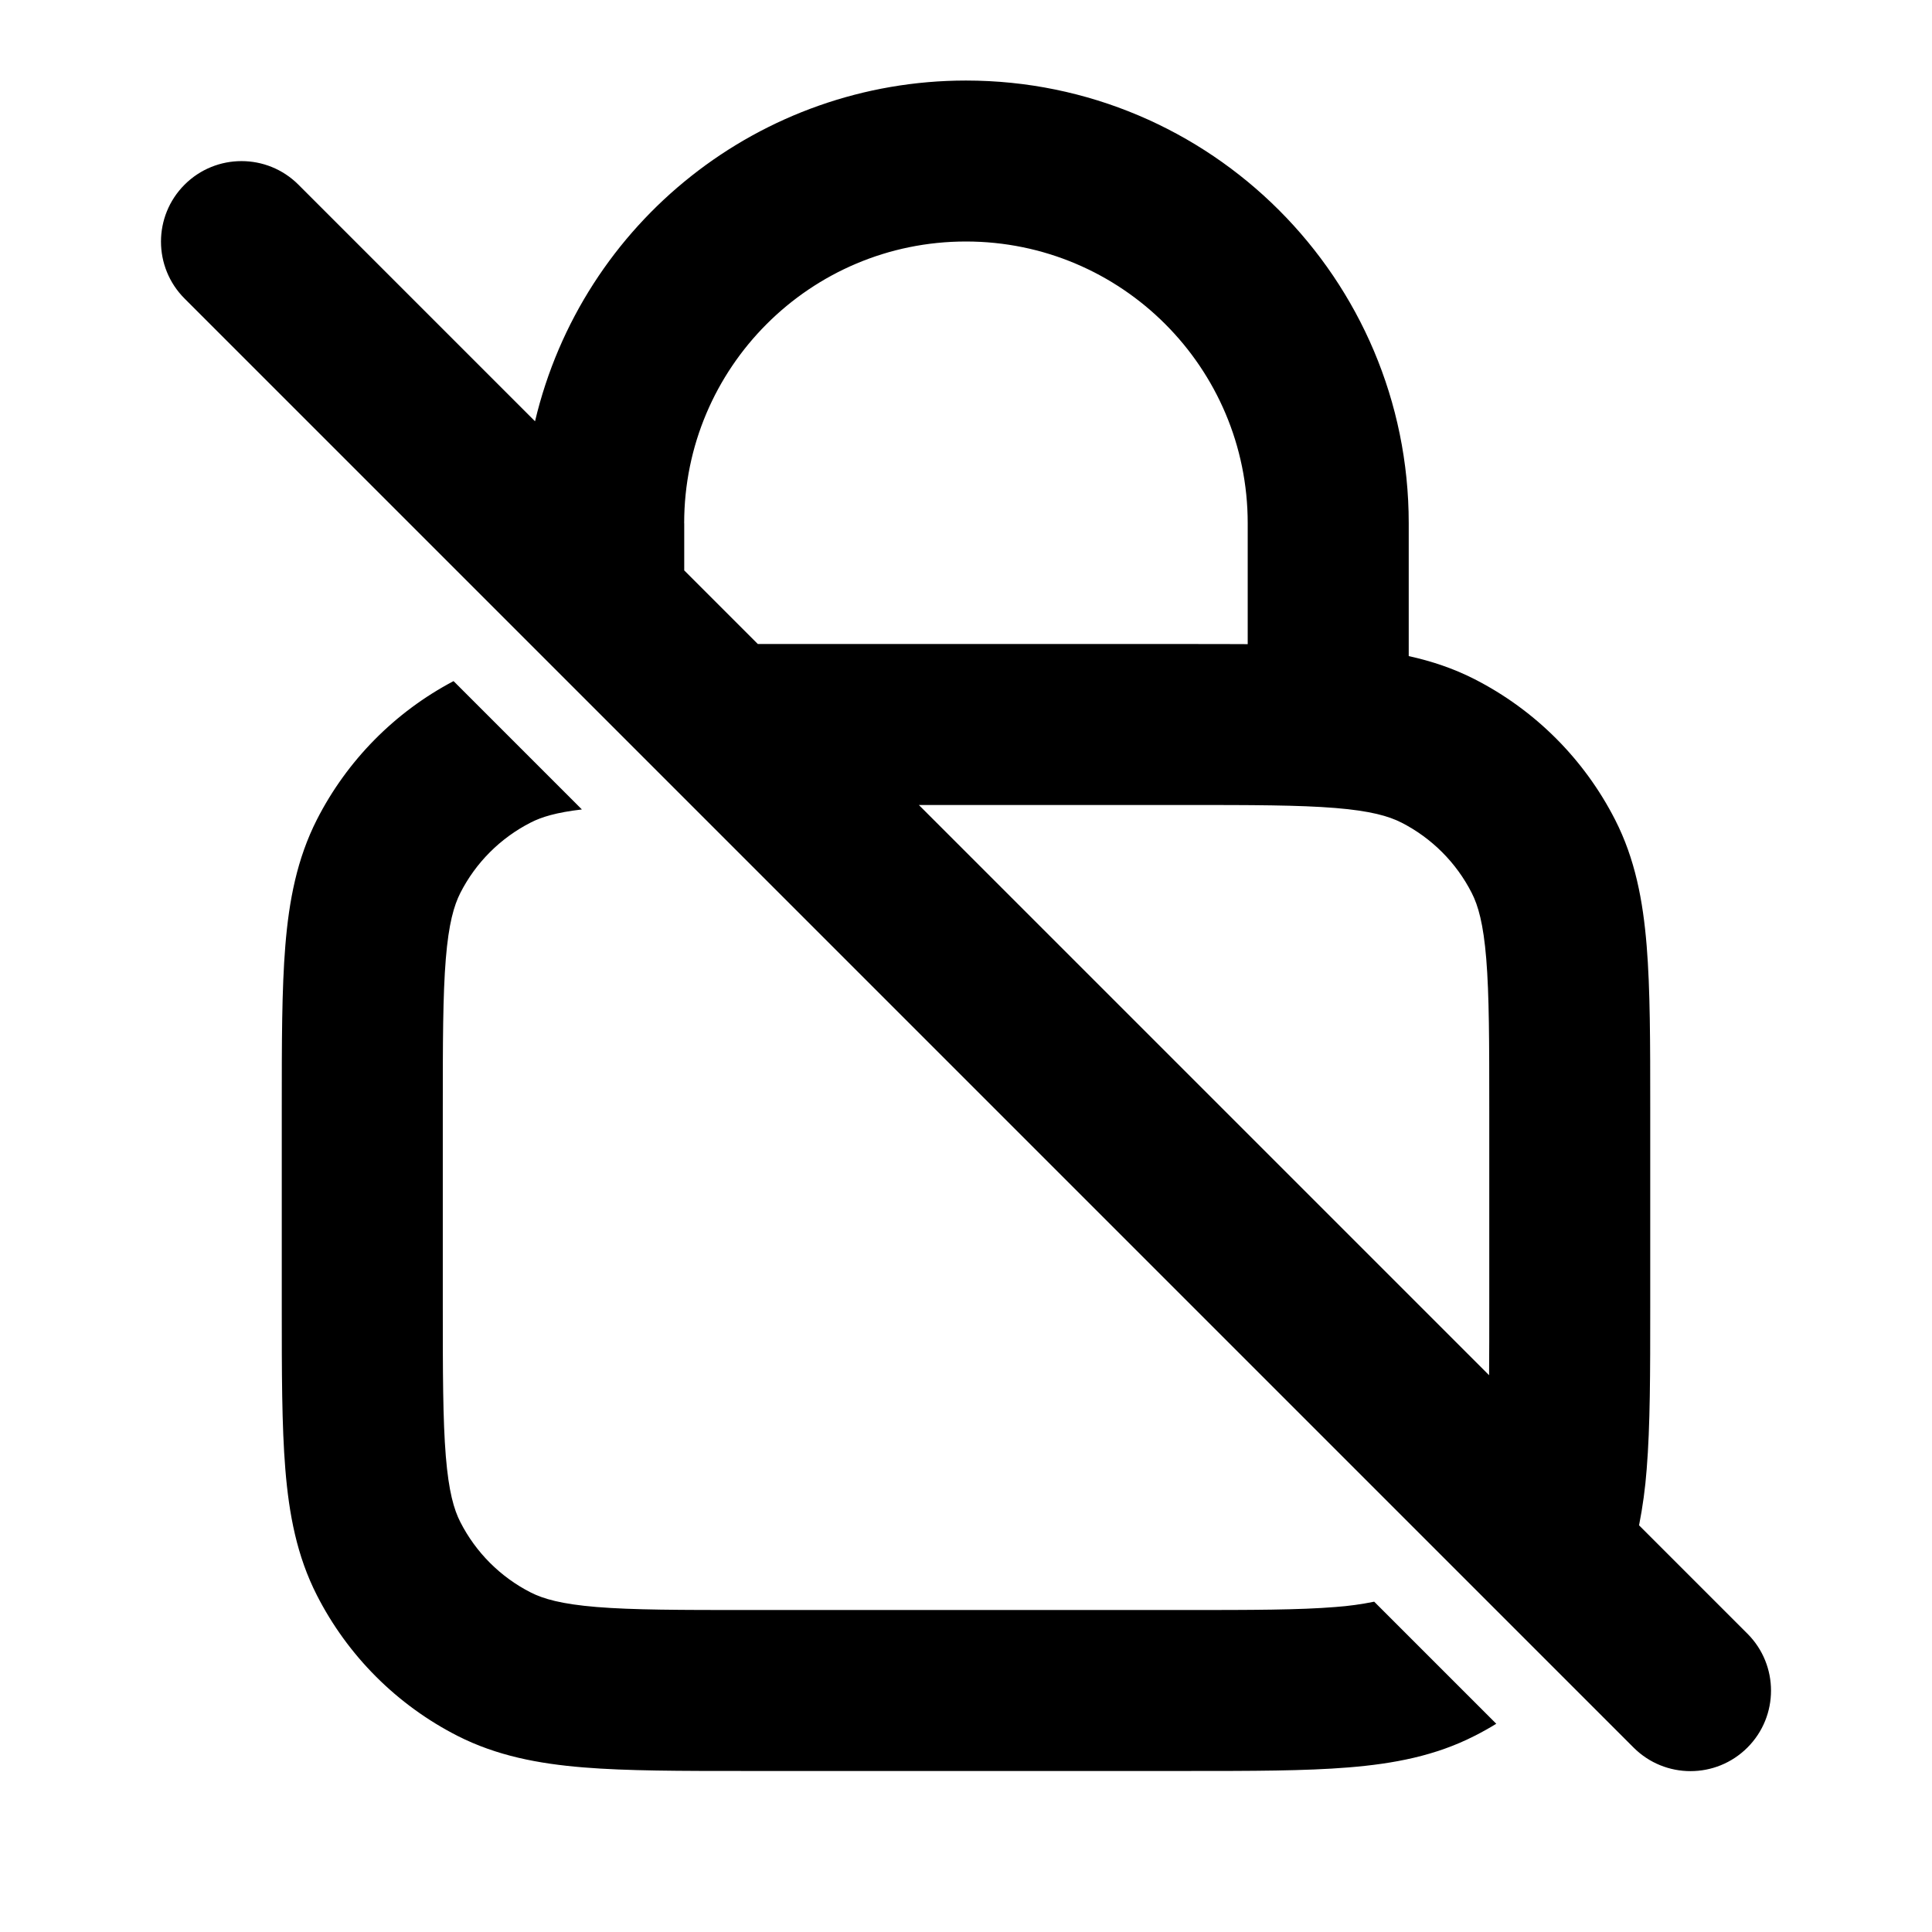
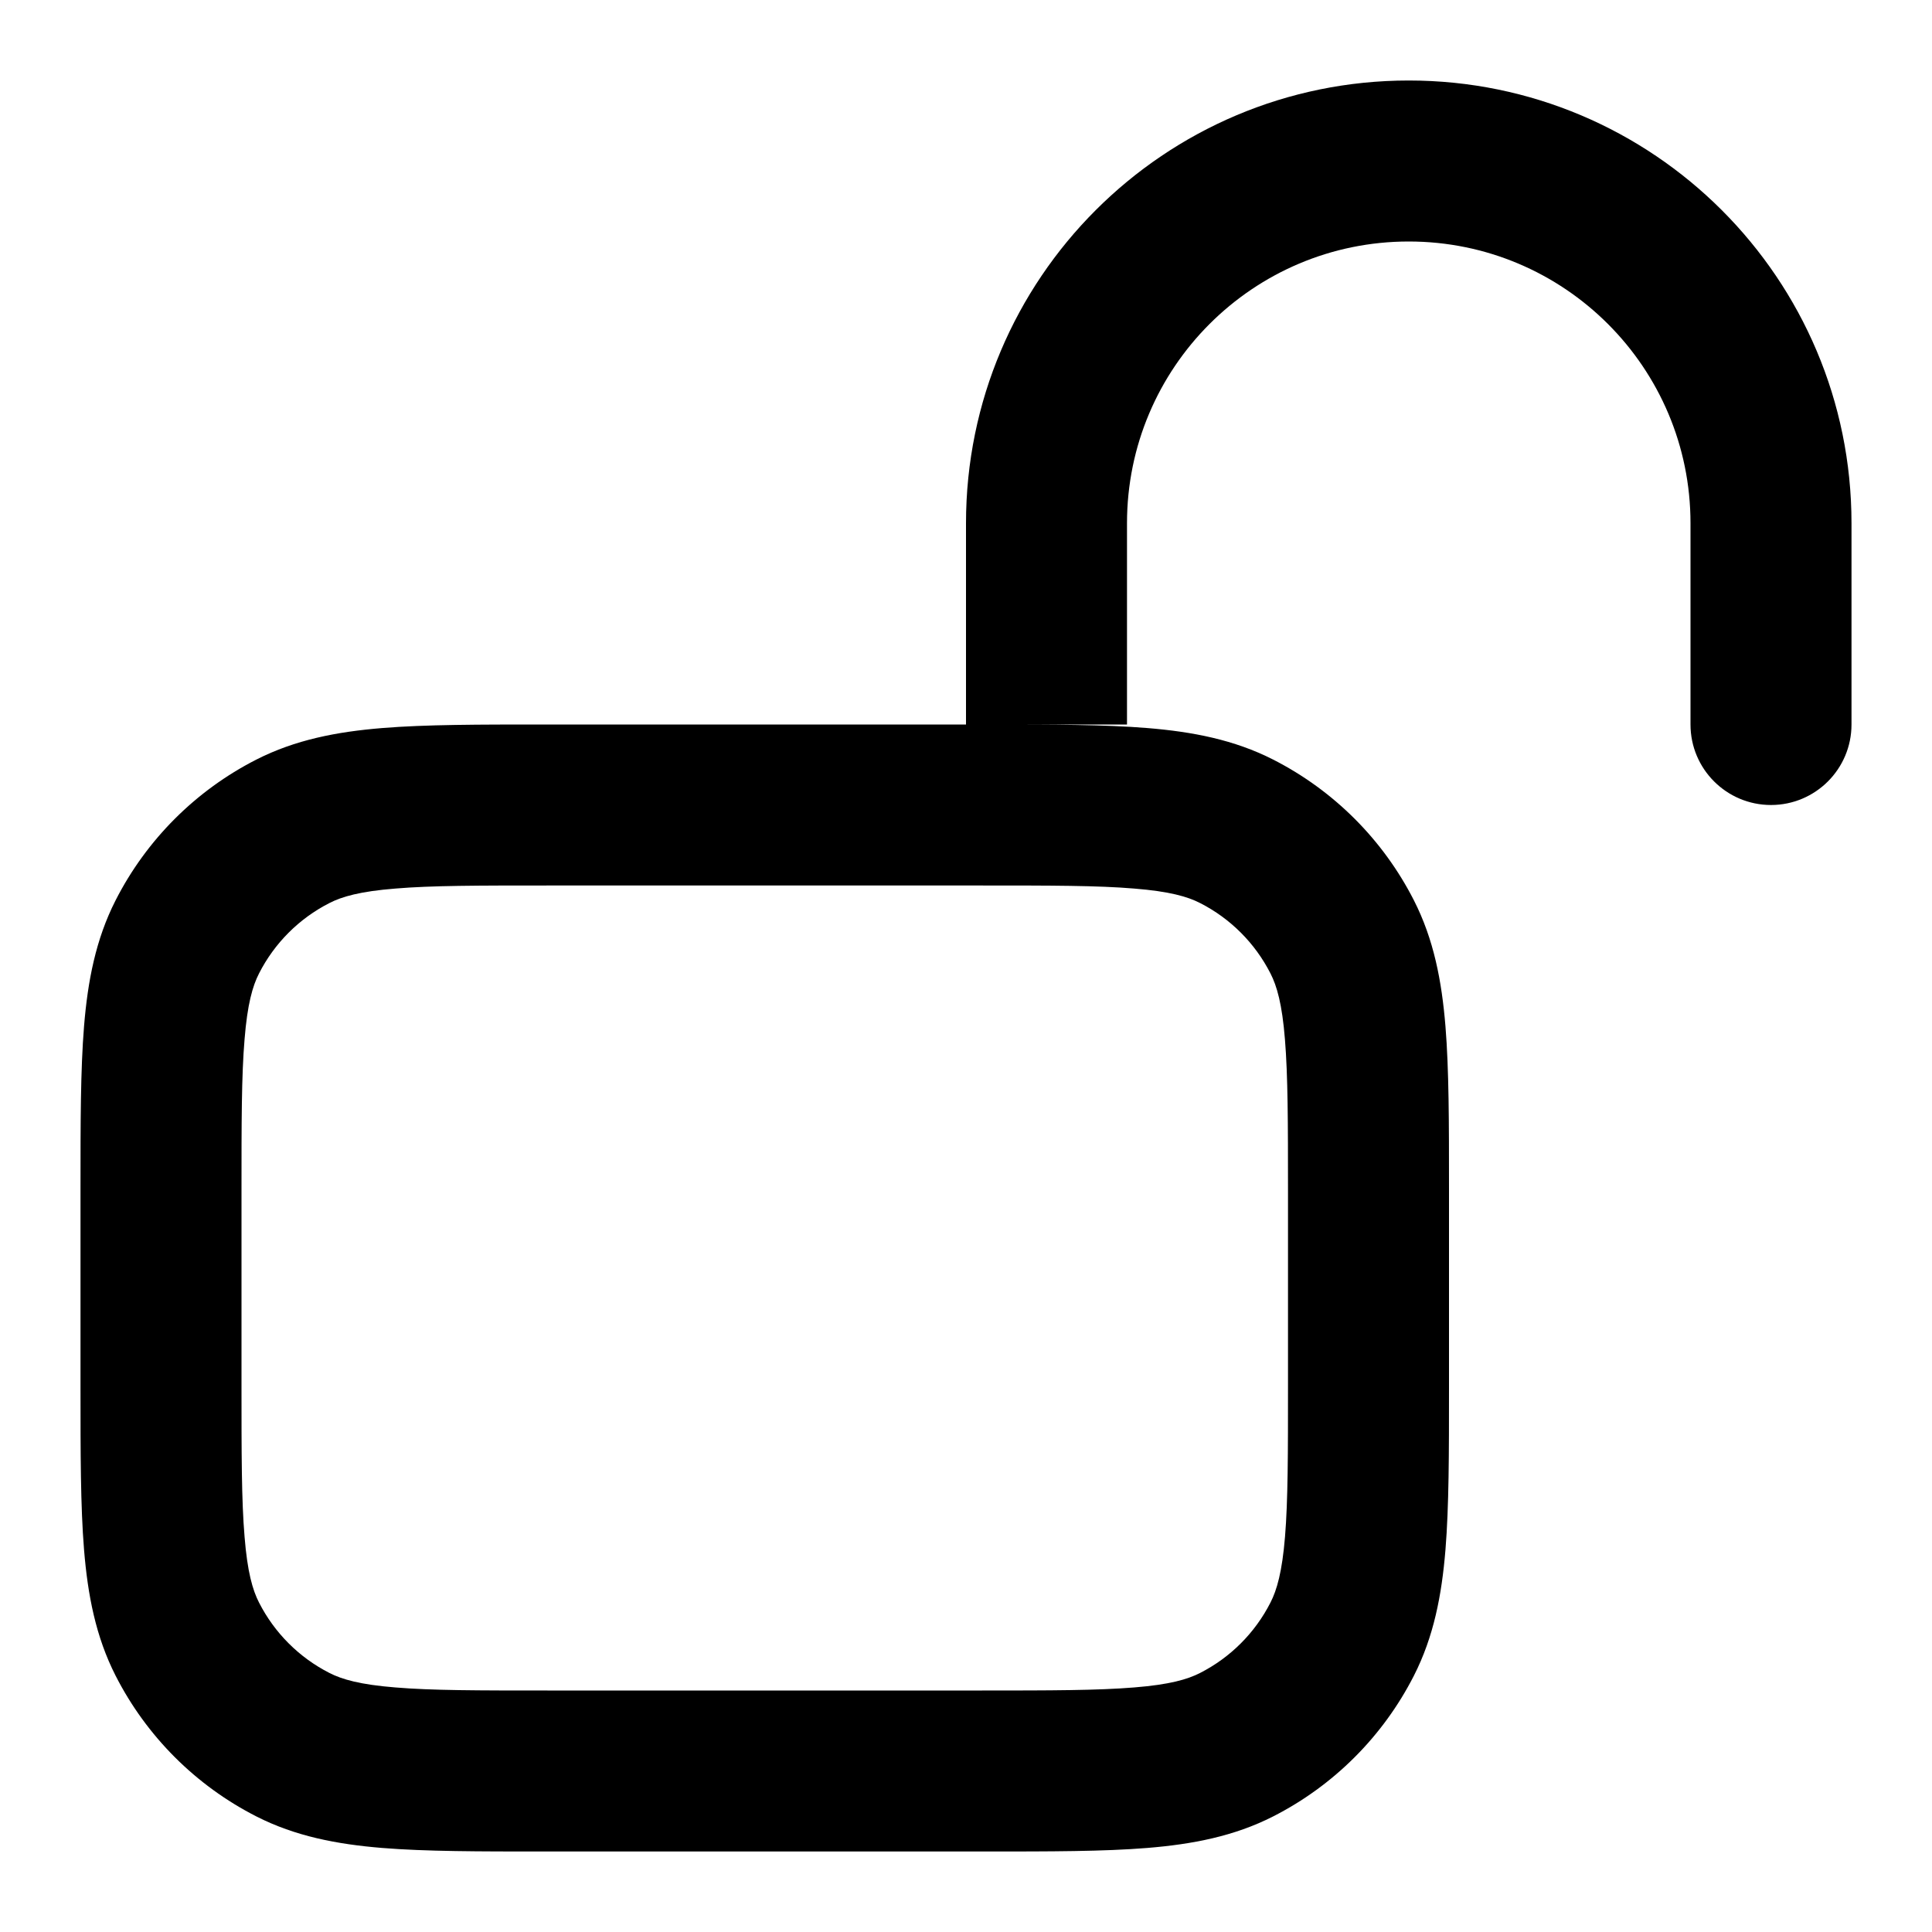
- <svg xmlns="http://www.w3.org/2000/svg" width="32" height="32">
-   <path d="M11.333 8.667v.781l1.219 1.219h7.103c.358 0 .695 0 1.011.002V8.667a4.667 4.667 0 0 0-9.334 0zm-2.471-1.69A7.336 7.336 0 0 1 16 1.334a7.333 7.333 0 0 1 7.333 7.333v2.2c.377.083.739.203 1.088.381a5.337 5.337 0 0 1 2.331 2.331c.33.647.461 1.336.522 2.086.059.722.059 1.607.059 2.681v3.31c0 1.073 0 1.959-.059 2.681a7.812 7.812 0 0 1-.126.927l1.795 1.795a1.333 1.333 0 1 1-1.886 1.886l-24-24a1.333 1.333 0 1 1 1.886-1.886l3.92 3.92zm6.357 6.356 9.445 9.445c.003-.345.003-.734.003-1.178v-3.2c0-1.142-.001-1.919-.05-2.519-.048-.585-.134-.883-.241-1.092a2.666 2.666 0 0 0-1.165-1.165c-.209-.106-.507-.193-1.092-.241-.6-.049-1.377-.05-2.519-.05h-4.381zm-7.706-2.051 2.125 2.125c-.428.05-.671.126-.848.217-.502.256-.91.664-1.165 1.165-.106.209-.193.507-.241 1.092-.049.6-.05 1.377-.05 2.519v3.2c0 1.142.001 1.919.05 2.519.048.585.134.883.241 1.092.256.502.664.91 1.165 1.165.209.106.507.193 1.092.241.6.049 1.377.05 2.519.05h7.2c1.142 0 1.919-.001 2.519-.05a5.02 5.02 0 0 0 .641-.088l2.022 2.022a4.864 4.864 0 0 1-.36.201c-.647.33-1.336.461-2.086.522-.722.059-1.607.059-2.681.059h-7.31c-1.073 0-1.959 0-2.681-.059-.749-.061-1.438-.193-2.086-.522a5.331 5.331 0 0 1-2.331-2.331c-.33-.647-.461-1.336-.522-2.086-.059-.722-.059-1.607-.059-2.681v-3.31c0-1.073 0-1.959.059-2.681.061-.749.193-1.438.522-2.086a5.33 5.33 0 0 1 2.265-2.296z" />
+ <svg xmlns="http://www.w3.org/2000/svg" width="24" height="24">
+   <path d="M14 6.5a3.5 3.5 0 1 1 7 0V9a1 1 0 1 0 2 0V6.5a5.5 5.5 0 1 0-11 0V9H6.759c-.805 0-1.47 0-2.01.044-.563.046-1.08.145-1.565.392a4 4 0 0 0-1.748 1.748c-.247.485-.346 1.002-.392 1.564C1 13.29 1 13.954 1 14.758v2.483c0 .805 0 1.47.044 2.01.046.563.145 1.08.392 1.565a4 4 0 0 0 1.748 1.748c.485.247 1.002.346 1.564.392C5.29 23 5.954 23 6.758 23h5.483c.805 0 1.47 0 2.01-.044.563-.046 1.08-.145 1.565-.392a4 4 0 0 0 1.748-1.748c.247-.485.346-1.002.392-1.564.044-.541.044-1.206.044-2.01v-2.483c0-.805 0-1.47-.044-2.01-.046-.563-.145-1.08-.392-1.565a4 4 0 0 0-1.748-1.748c-.485-.247-1.002-.346-1.564-.392C13.727 9.001 13.086 9 12.313 9H14zm-9.908 4.718c.156-.08.38-.145.819-.18C5.361 11 5.943 11 6.8 11h5.4c.857 0 1.439 0 1.889.038.438.035.663.1.819.18a2 2 0 0 1 .874.874c.08.156.145.38.18.819.037.45.038 1.032.038 1.889v2.4c0 .857 0 1.439-.037 1.889-.036.438-.101.663-.181.819a2 2 0 0 1-.874.874c-.156.08-.38.145-.819.18-.45.037-1.032.038-1.889.038H6.8c-.857 0-1.439 0-1.889-.038-.438-.035-.663-.1-.819-.18a2 2 0 0 1-.874-.874c-.08-.156-.145-.38-.18-.819C3 18.639 3 18.057 3 17.2v-2.4c0-.857 0-1.439.038-1.889.035-.438.1-.663.18-.819a2 2 0 0 1 .874-.874" />
</svg>
